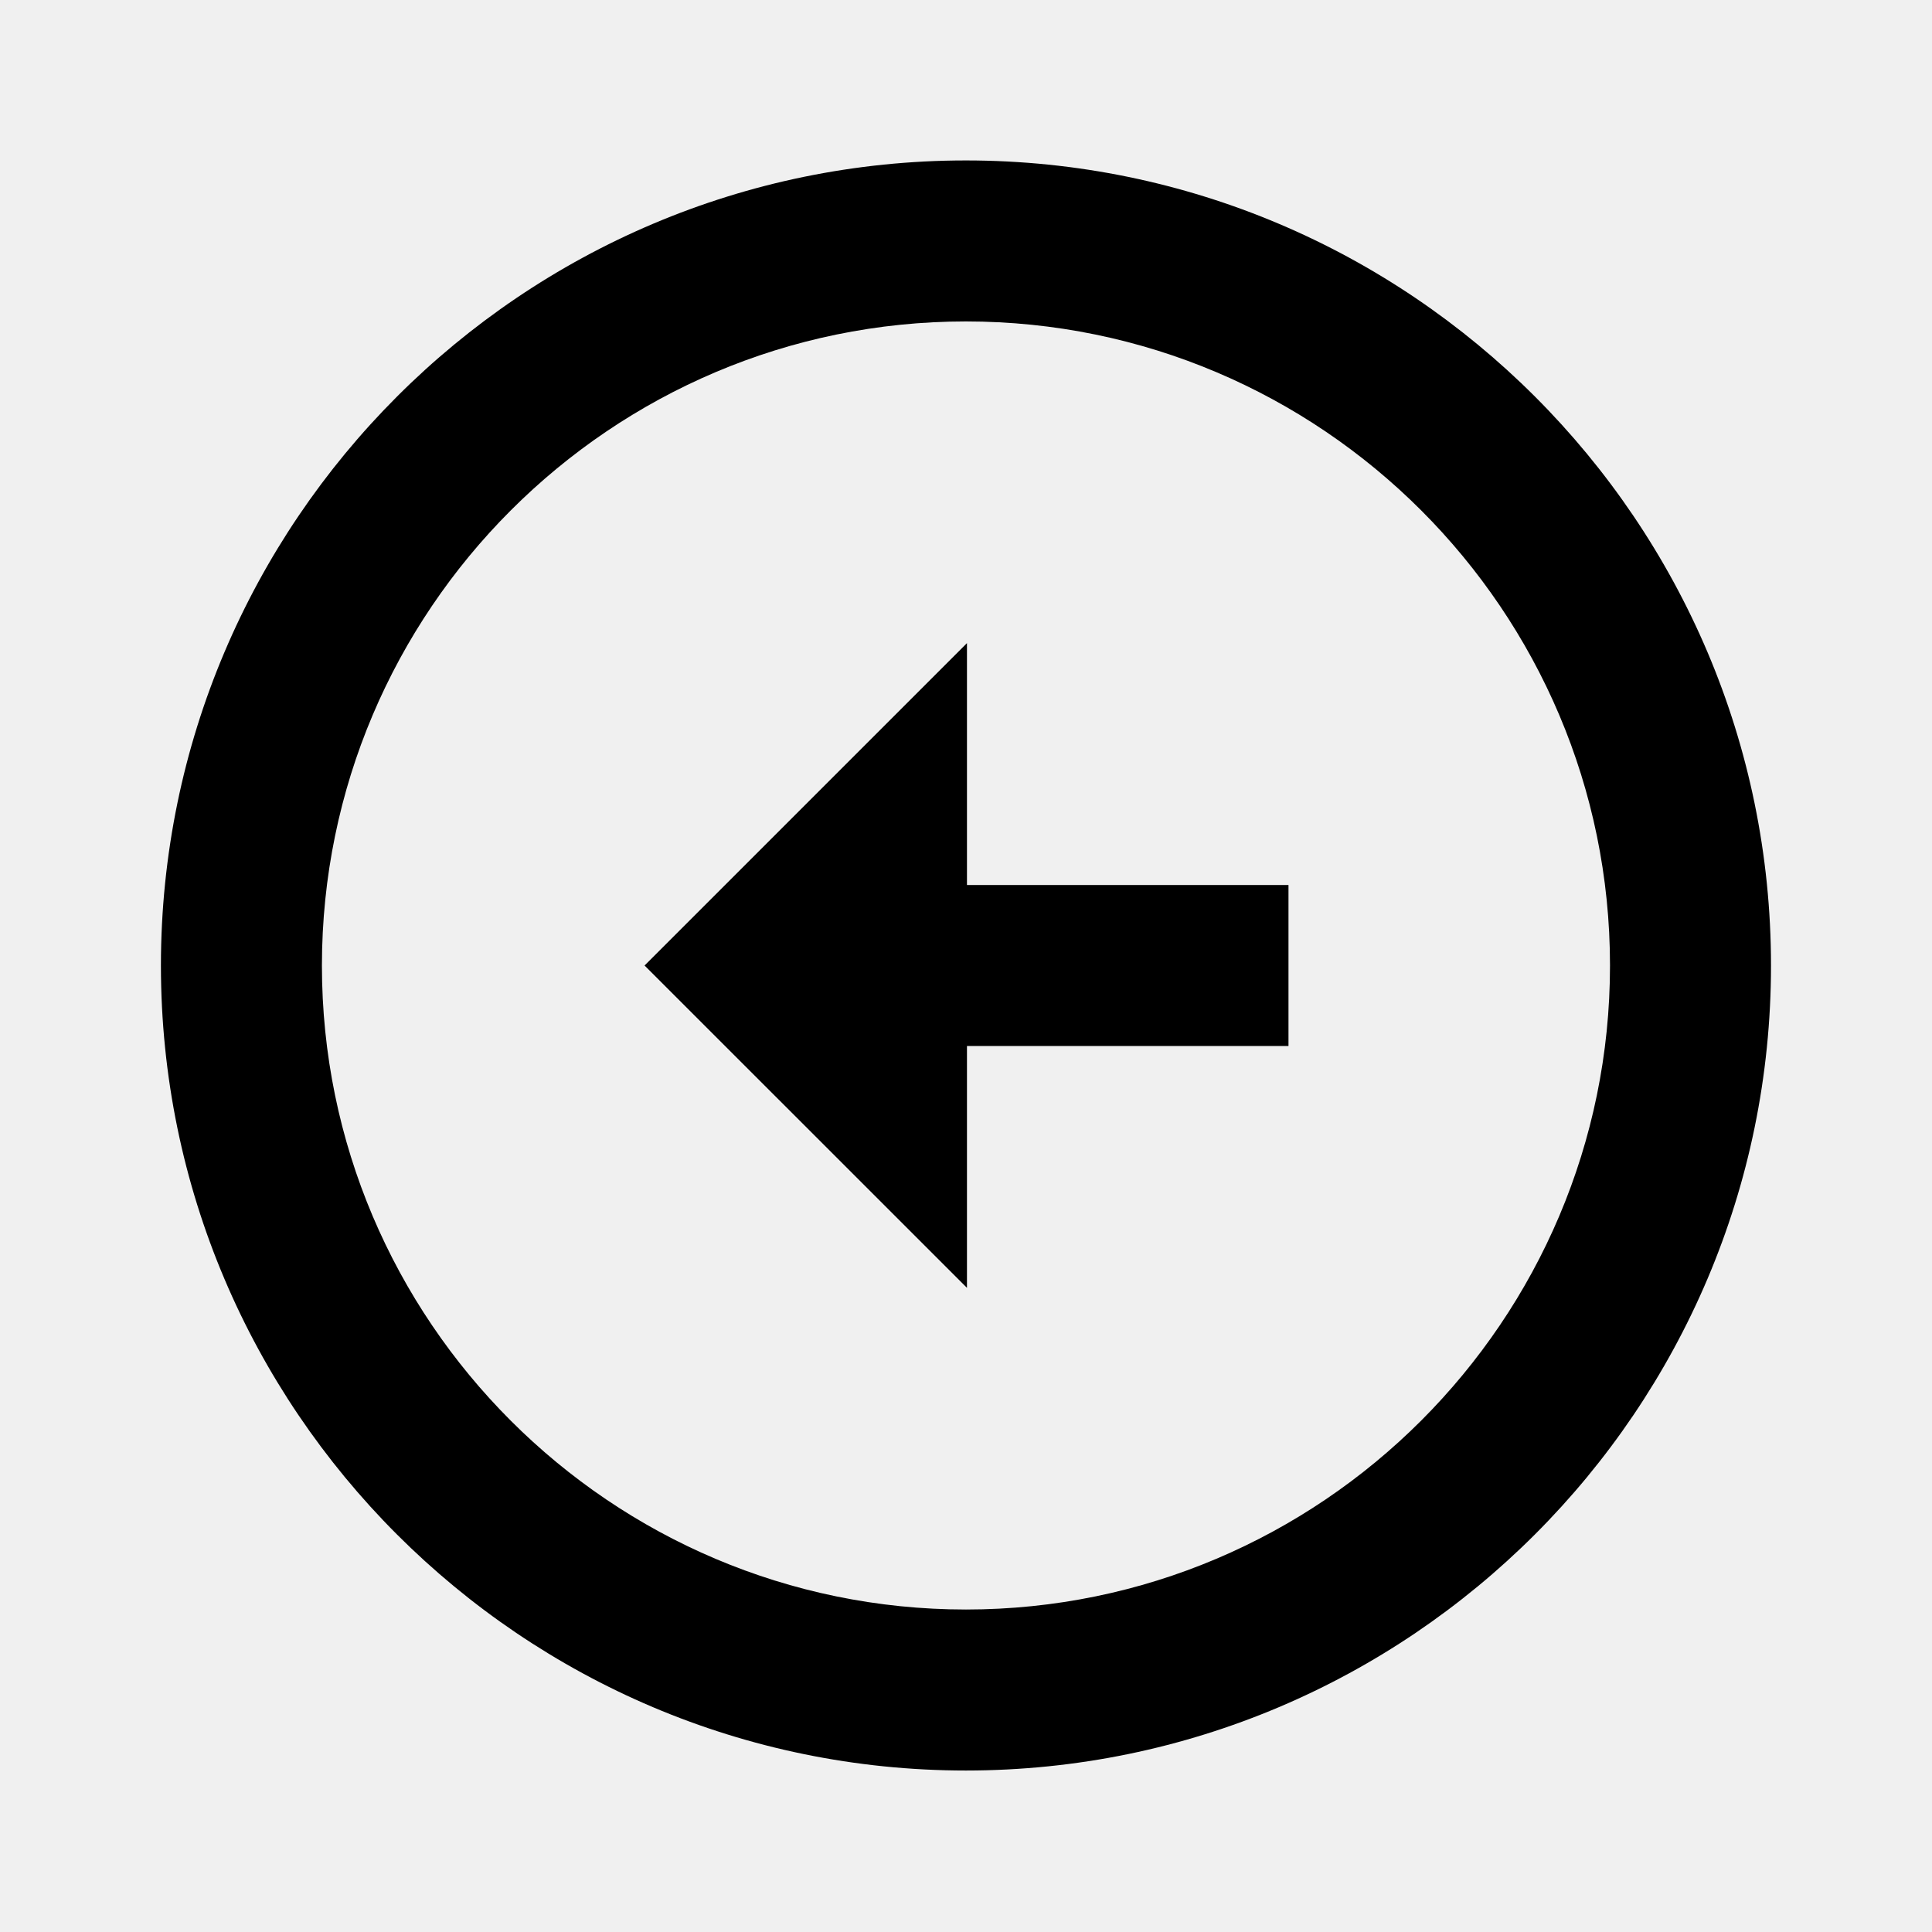
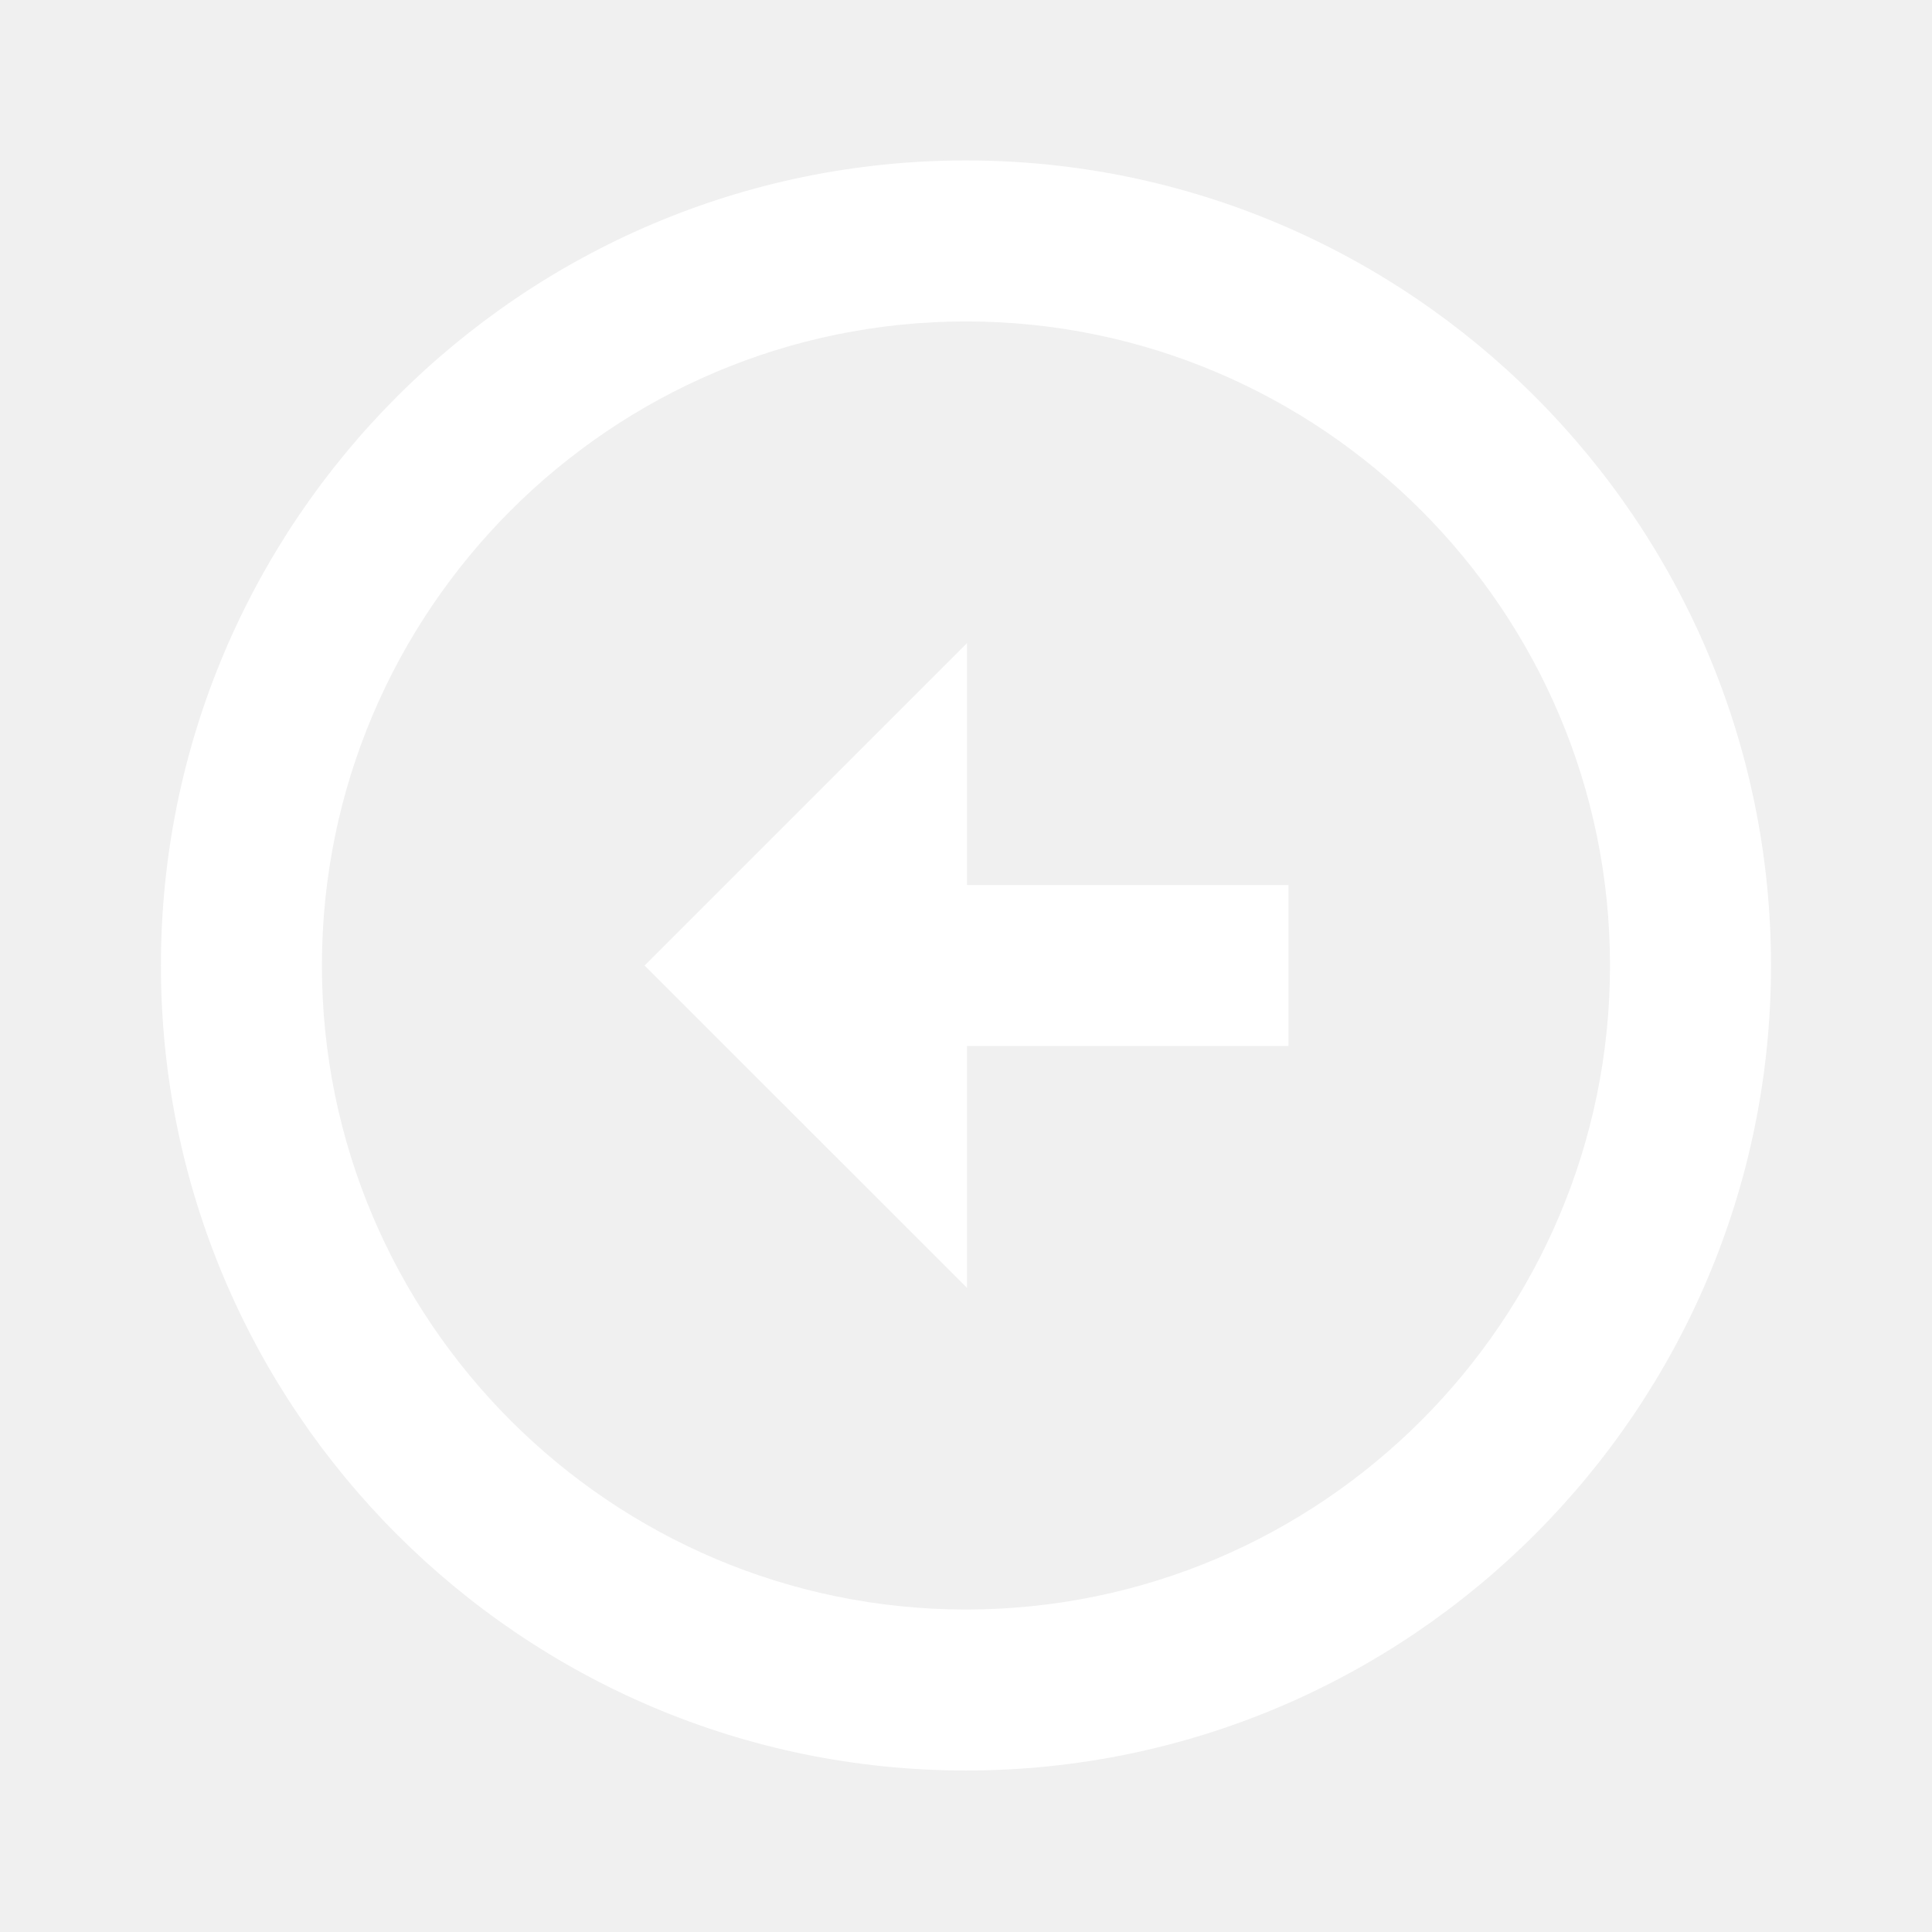
- <svg xmlns="http://www.w3.org/2000/svg" width="50" height="50" viewBox="0 0 24 24" style="fill: rgba(0, 0, 0, 1);transform: ;msFilter:;">
+ <svg xmlns="http://www.w3.org/2000/svg" width="50" height="50" viewBox="0 0 24 24" style="fill: #ffffff;transform: ;msFilter:;">
  <path d="M11.999 1.993C6.486 1.994 2 6.48 1.999 11.994c0 5.514 4.486 10 10.001 10 5.514-.001 10-4.487 10-10 0-5.514-4.486-10-10.001-10.001zM12 19.994c-4.412 0-8.001-3.589-8.001-8 .001-4.411 3.59-8 8-8.001C16.411 3.994 20 7.583 20 11.994c0 4.41-3.589 7.999-8 8z" />
  <path d="m12.012 7.989-4.005 4.005 4.005 4.004v-3.004h3.994v-2h-3.994z" />
</svg>
